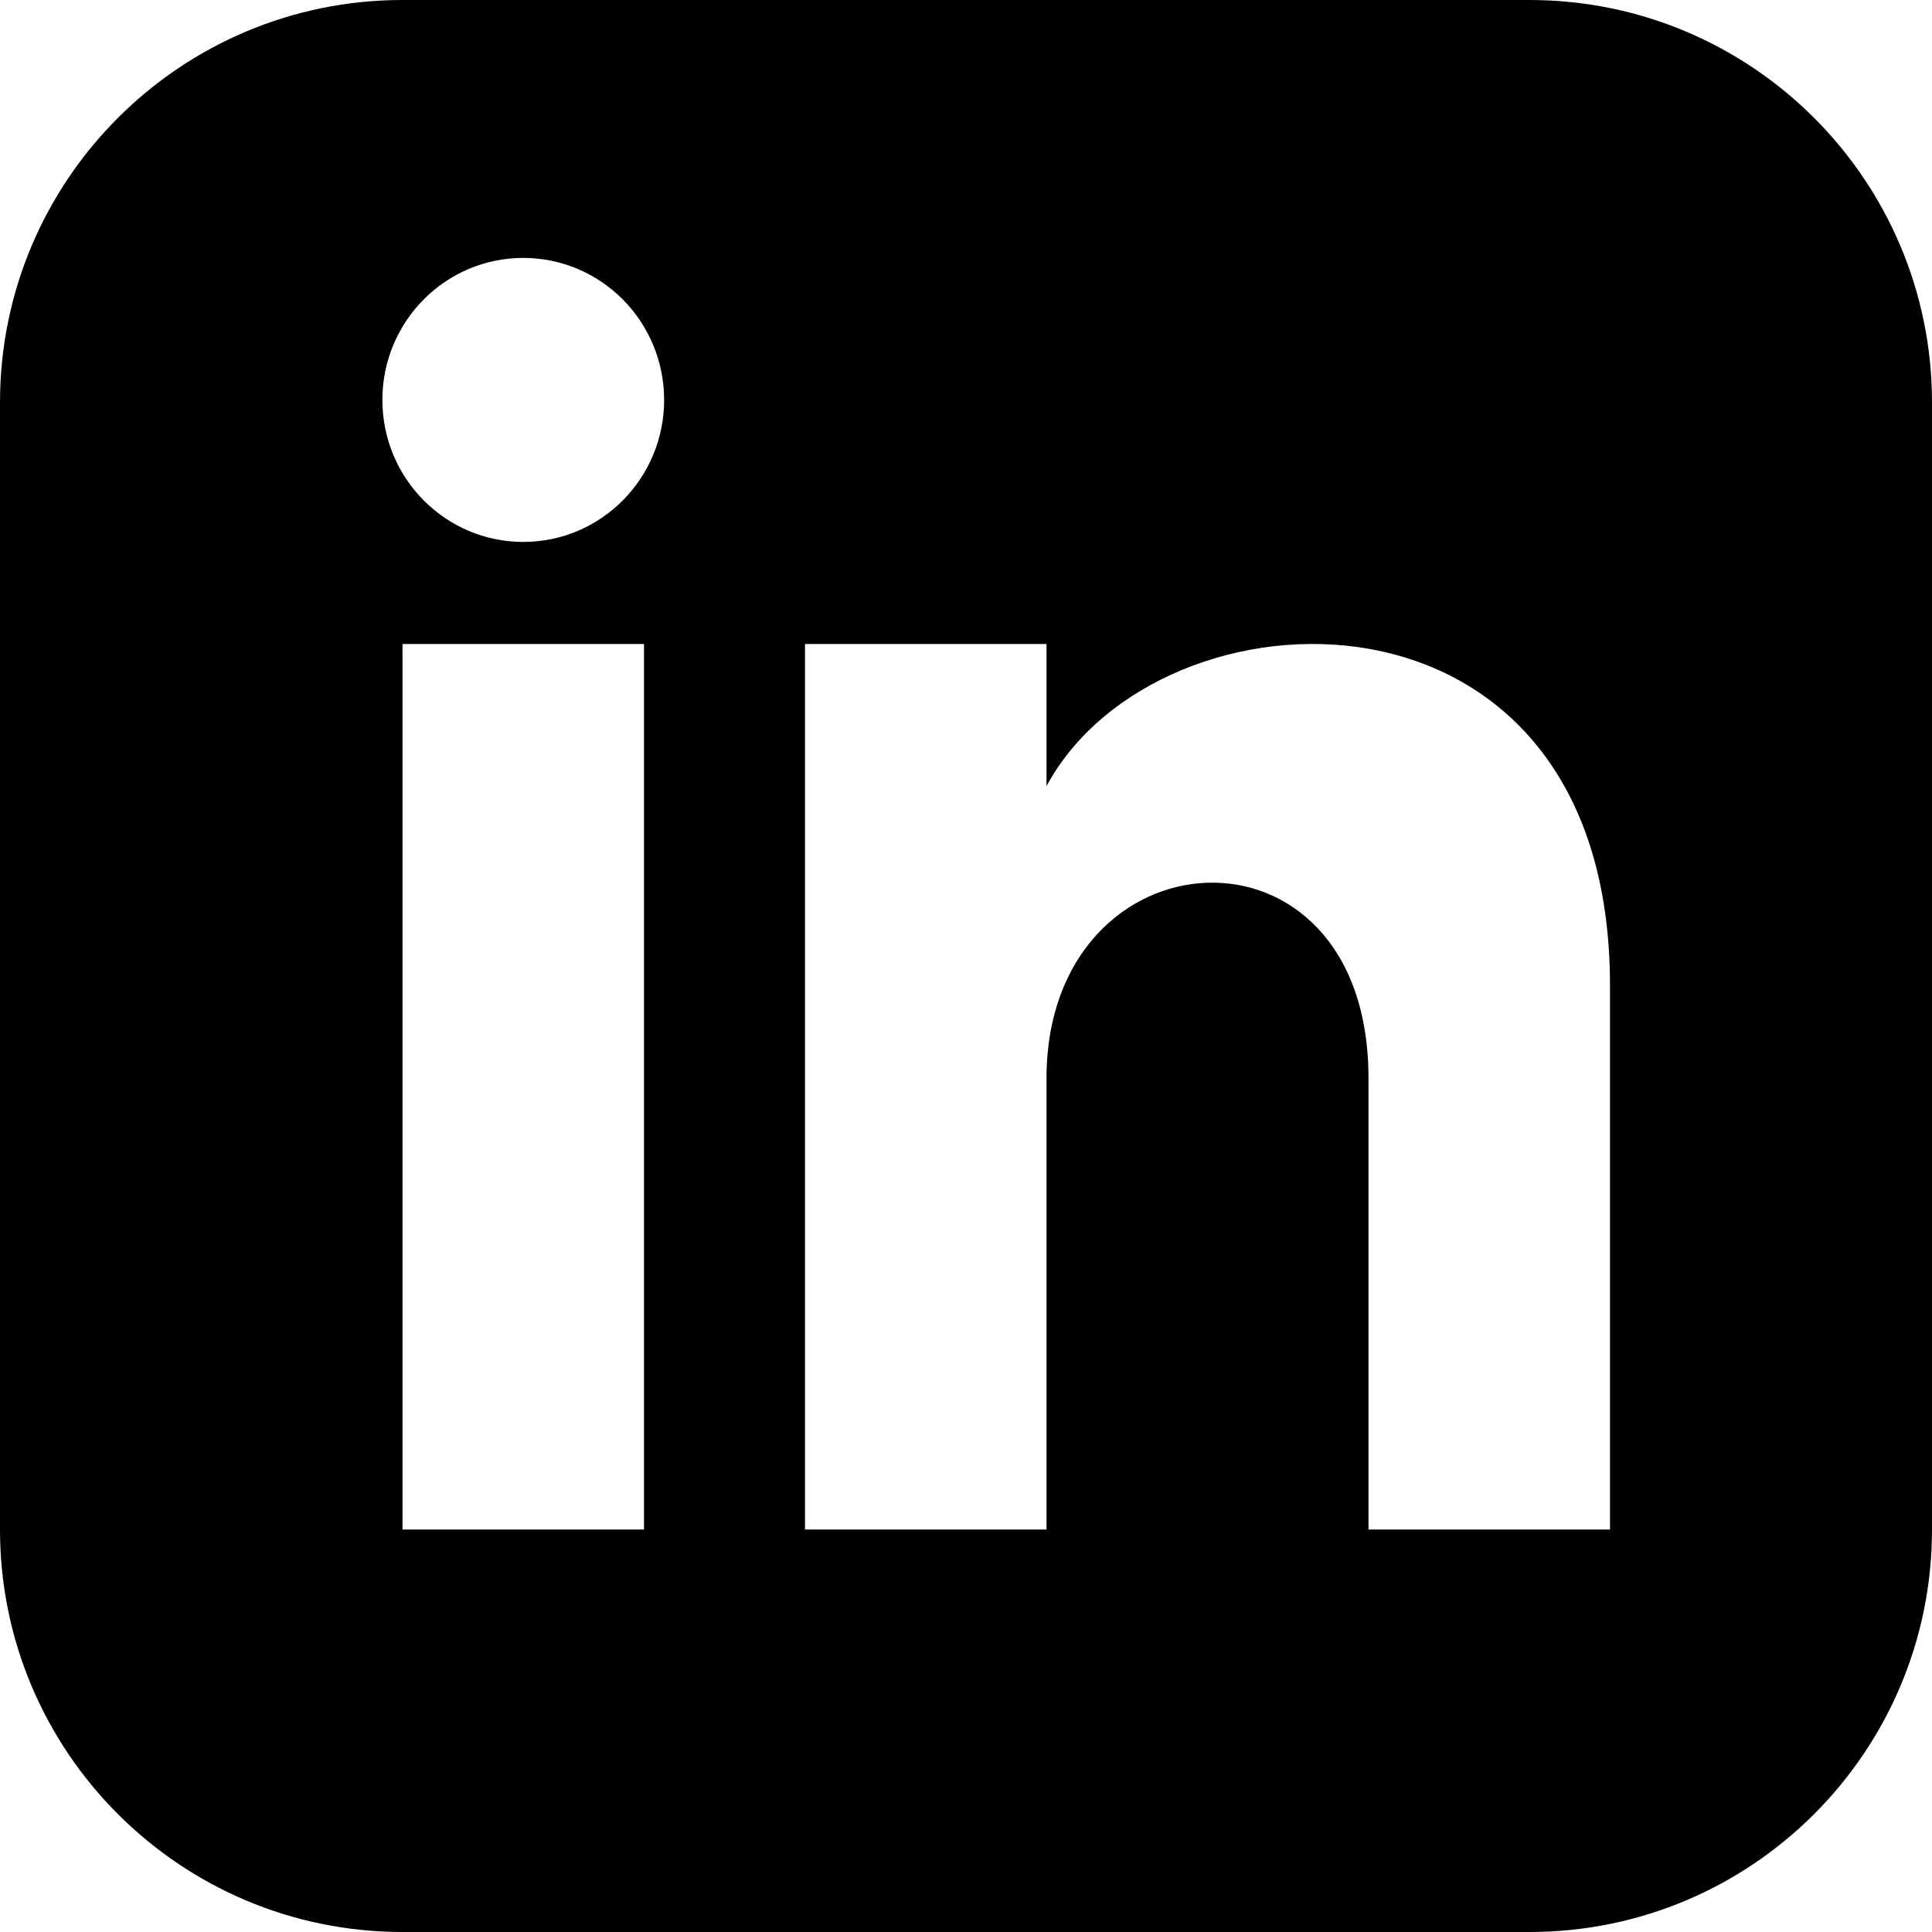
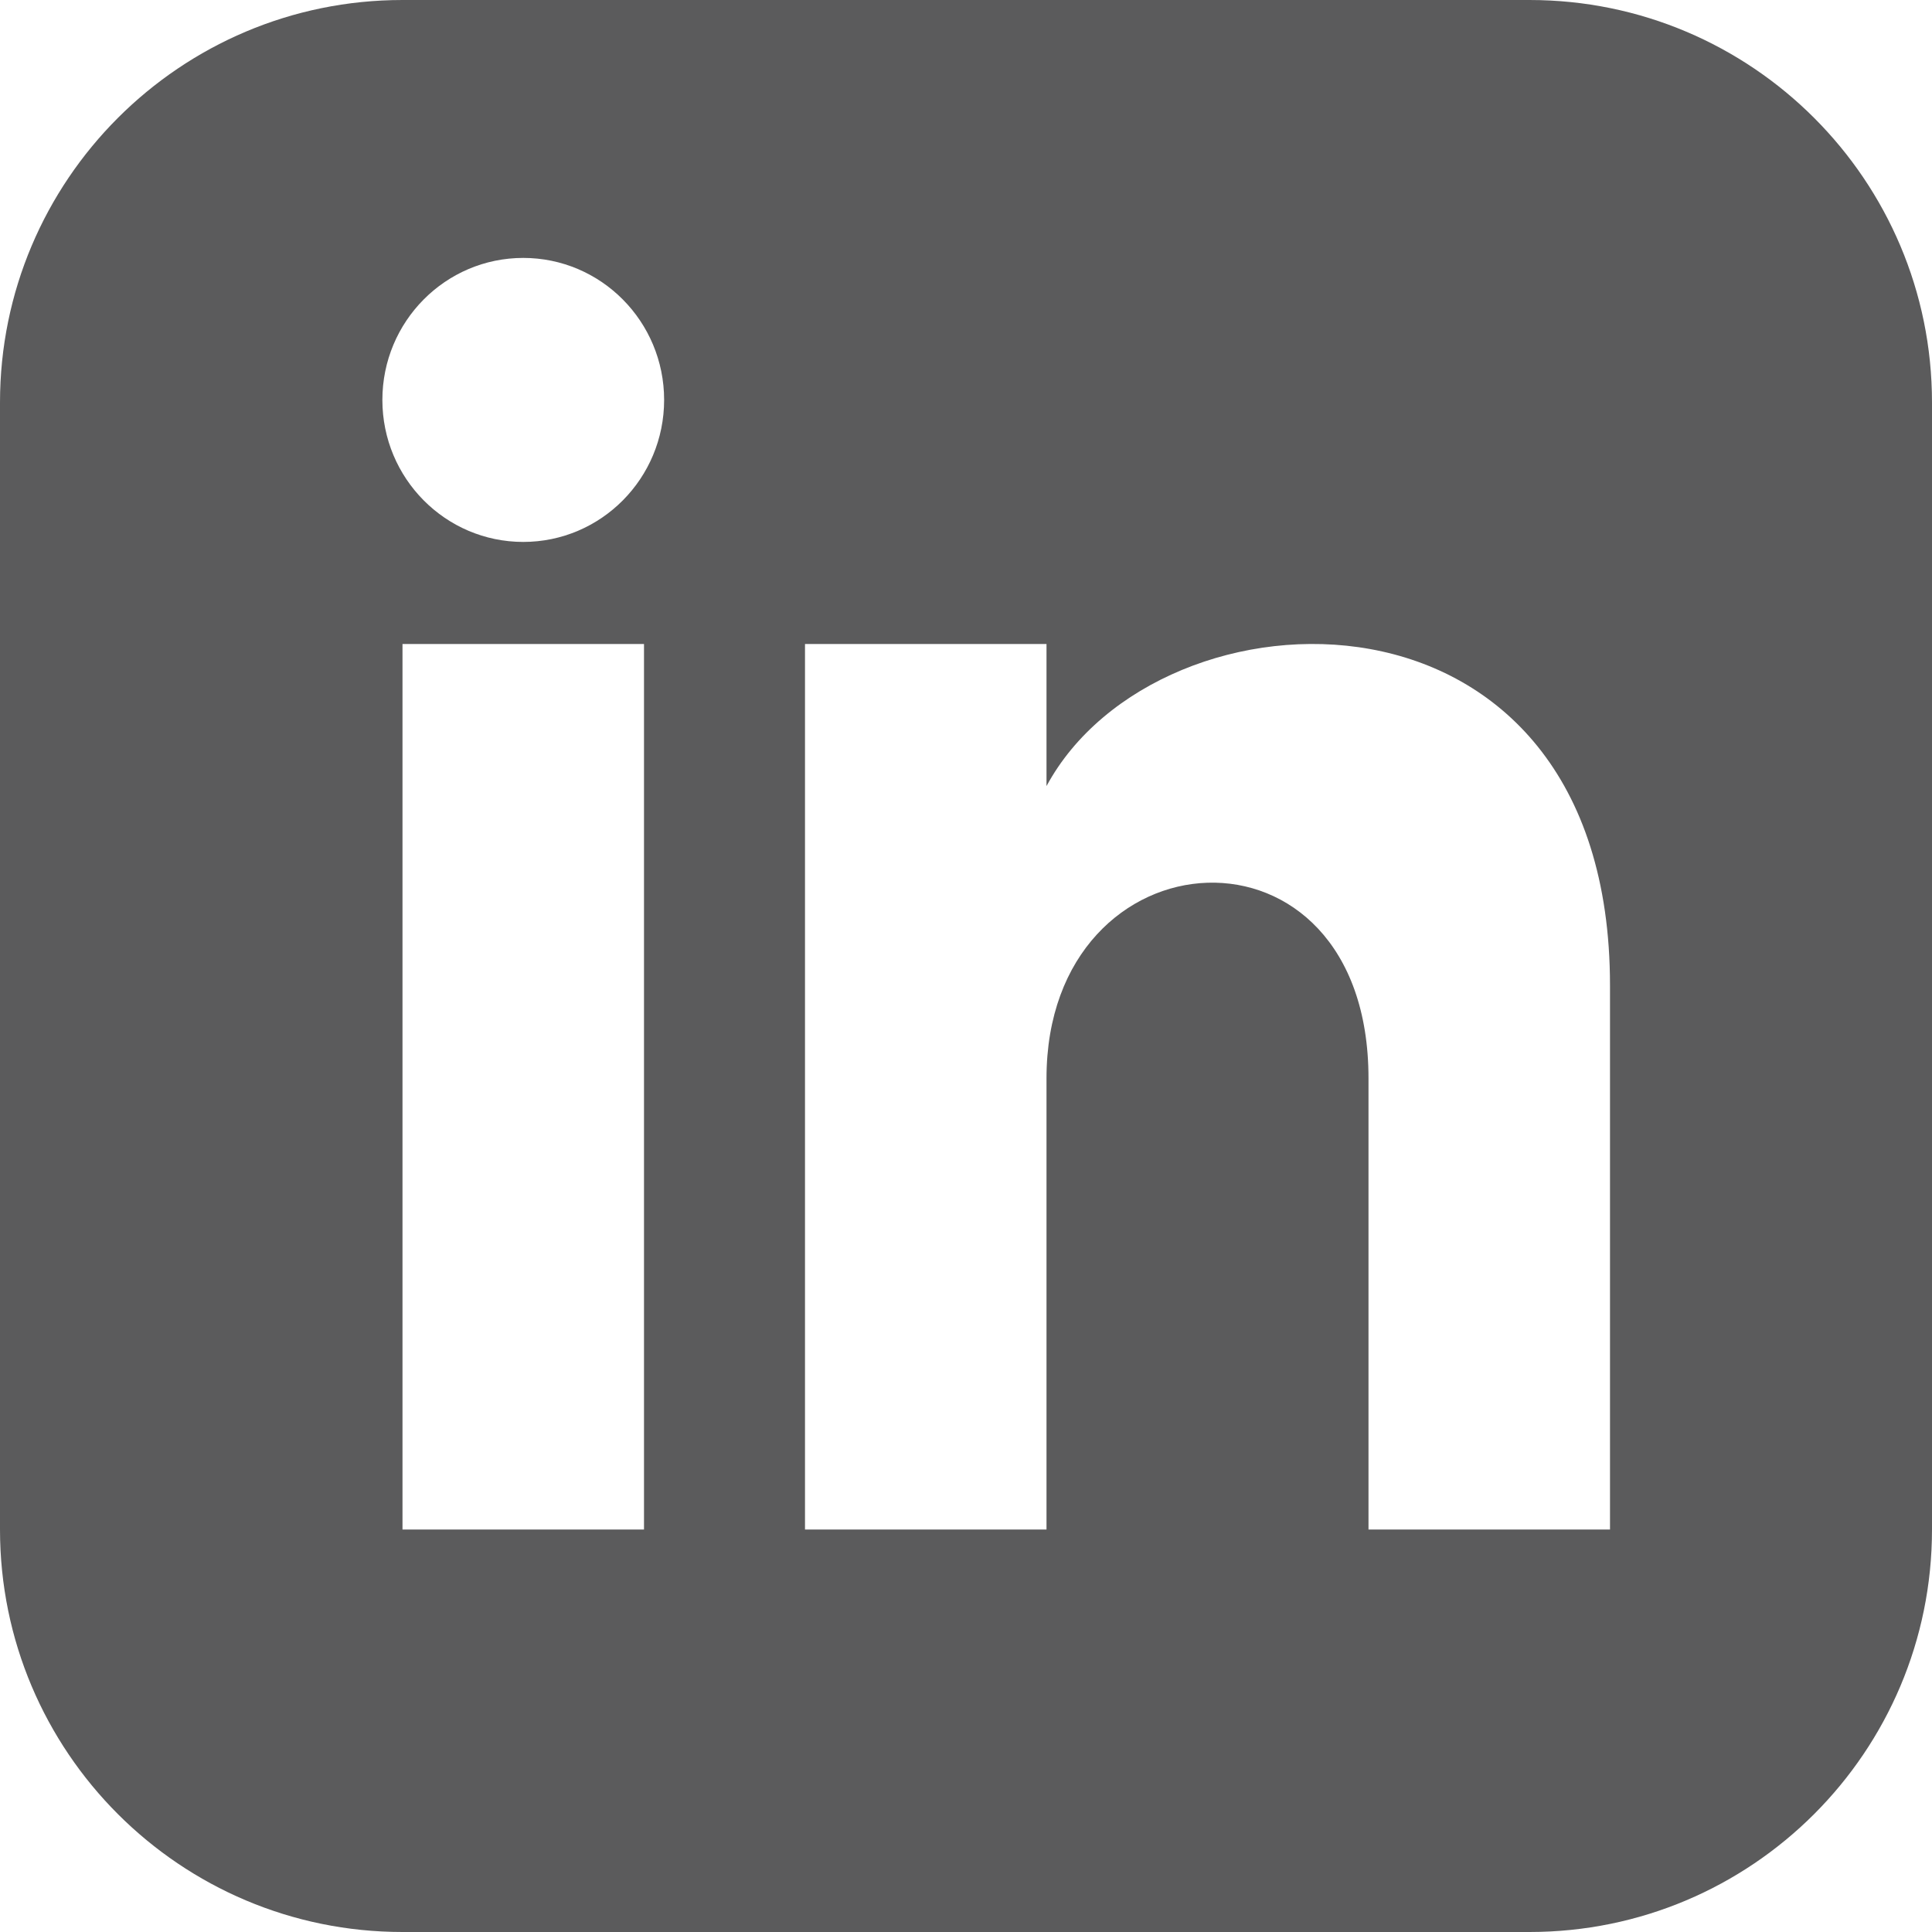
<svg xmlns="http://www.w3.org/2000/svg" width="24" height="24" viewBox="0 0 24 24">
-   <path d="M19 0h-14c-2.761 0-5 2.239-5 5v14c0 2.761 2.239 5 5 5h14c2.762 0 5-2.239 5-5v-14c0-2.761-2.238-5-5-5zm-11 19h-3v-11h3v11zm-1.5-12.268c-.966 0-1.75-.79-1.75-1.764s.784-1.764 1.75-1.764 1.75.79 1.75 1.764-.783 1.764-1.75 1.764zm13.5 12.268h-3v-5.604c0-3.368-4-3.113-4 0v5.604h-3v-11h3v1.765c1.396-2.586 7-2.777 7 2.476v6.759z" />
+   <path style="fill:#5B5B5C;" d="M19 0h-14c-2.761 0-5 2.239-5 5v14c0 2.761 2.239 5 5 5h14c2.762 0 5-2.239 5-5v-14c0-2.761-2.238-5-5-5zm-11 19h-3v-11h3v11zm-1.5-12.268c-.966 0-1.75-.79-1.75-1.764s.784-1.764 1.75-1.764 1.75.79 1.75 1.764-.783 1.764-1.75 1.764zm13.5 12.268h-3v-5.604c0-3.368-4-3.113-4 0v5.604h-3v-11h3v1.765c1.396-2.586 7-2.777 7 2.476v6.759z" />
</svg>
